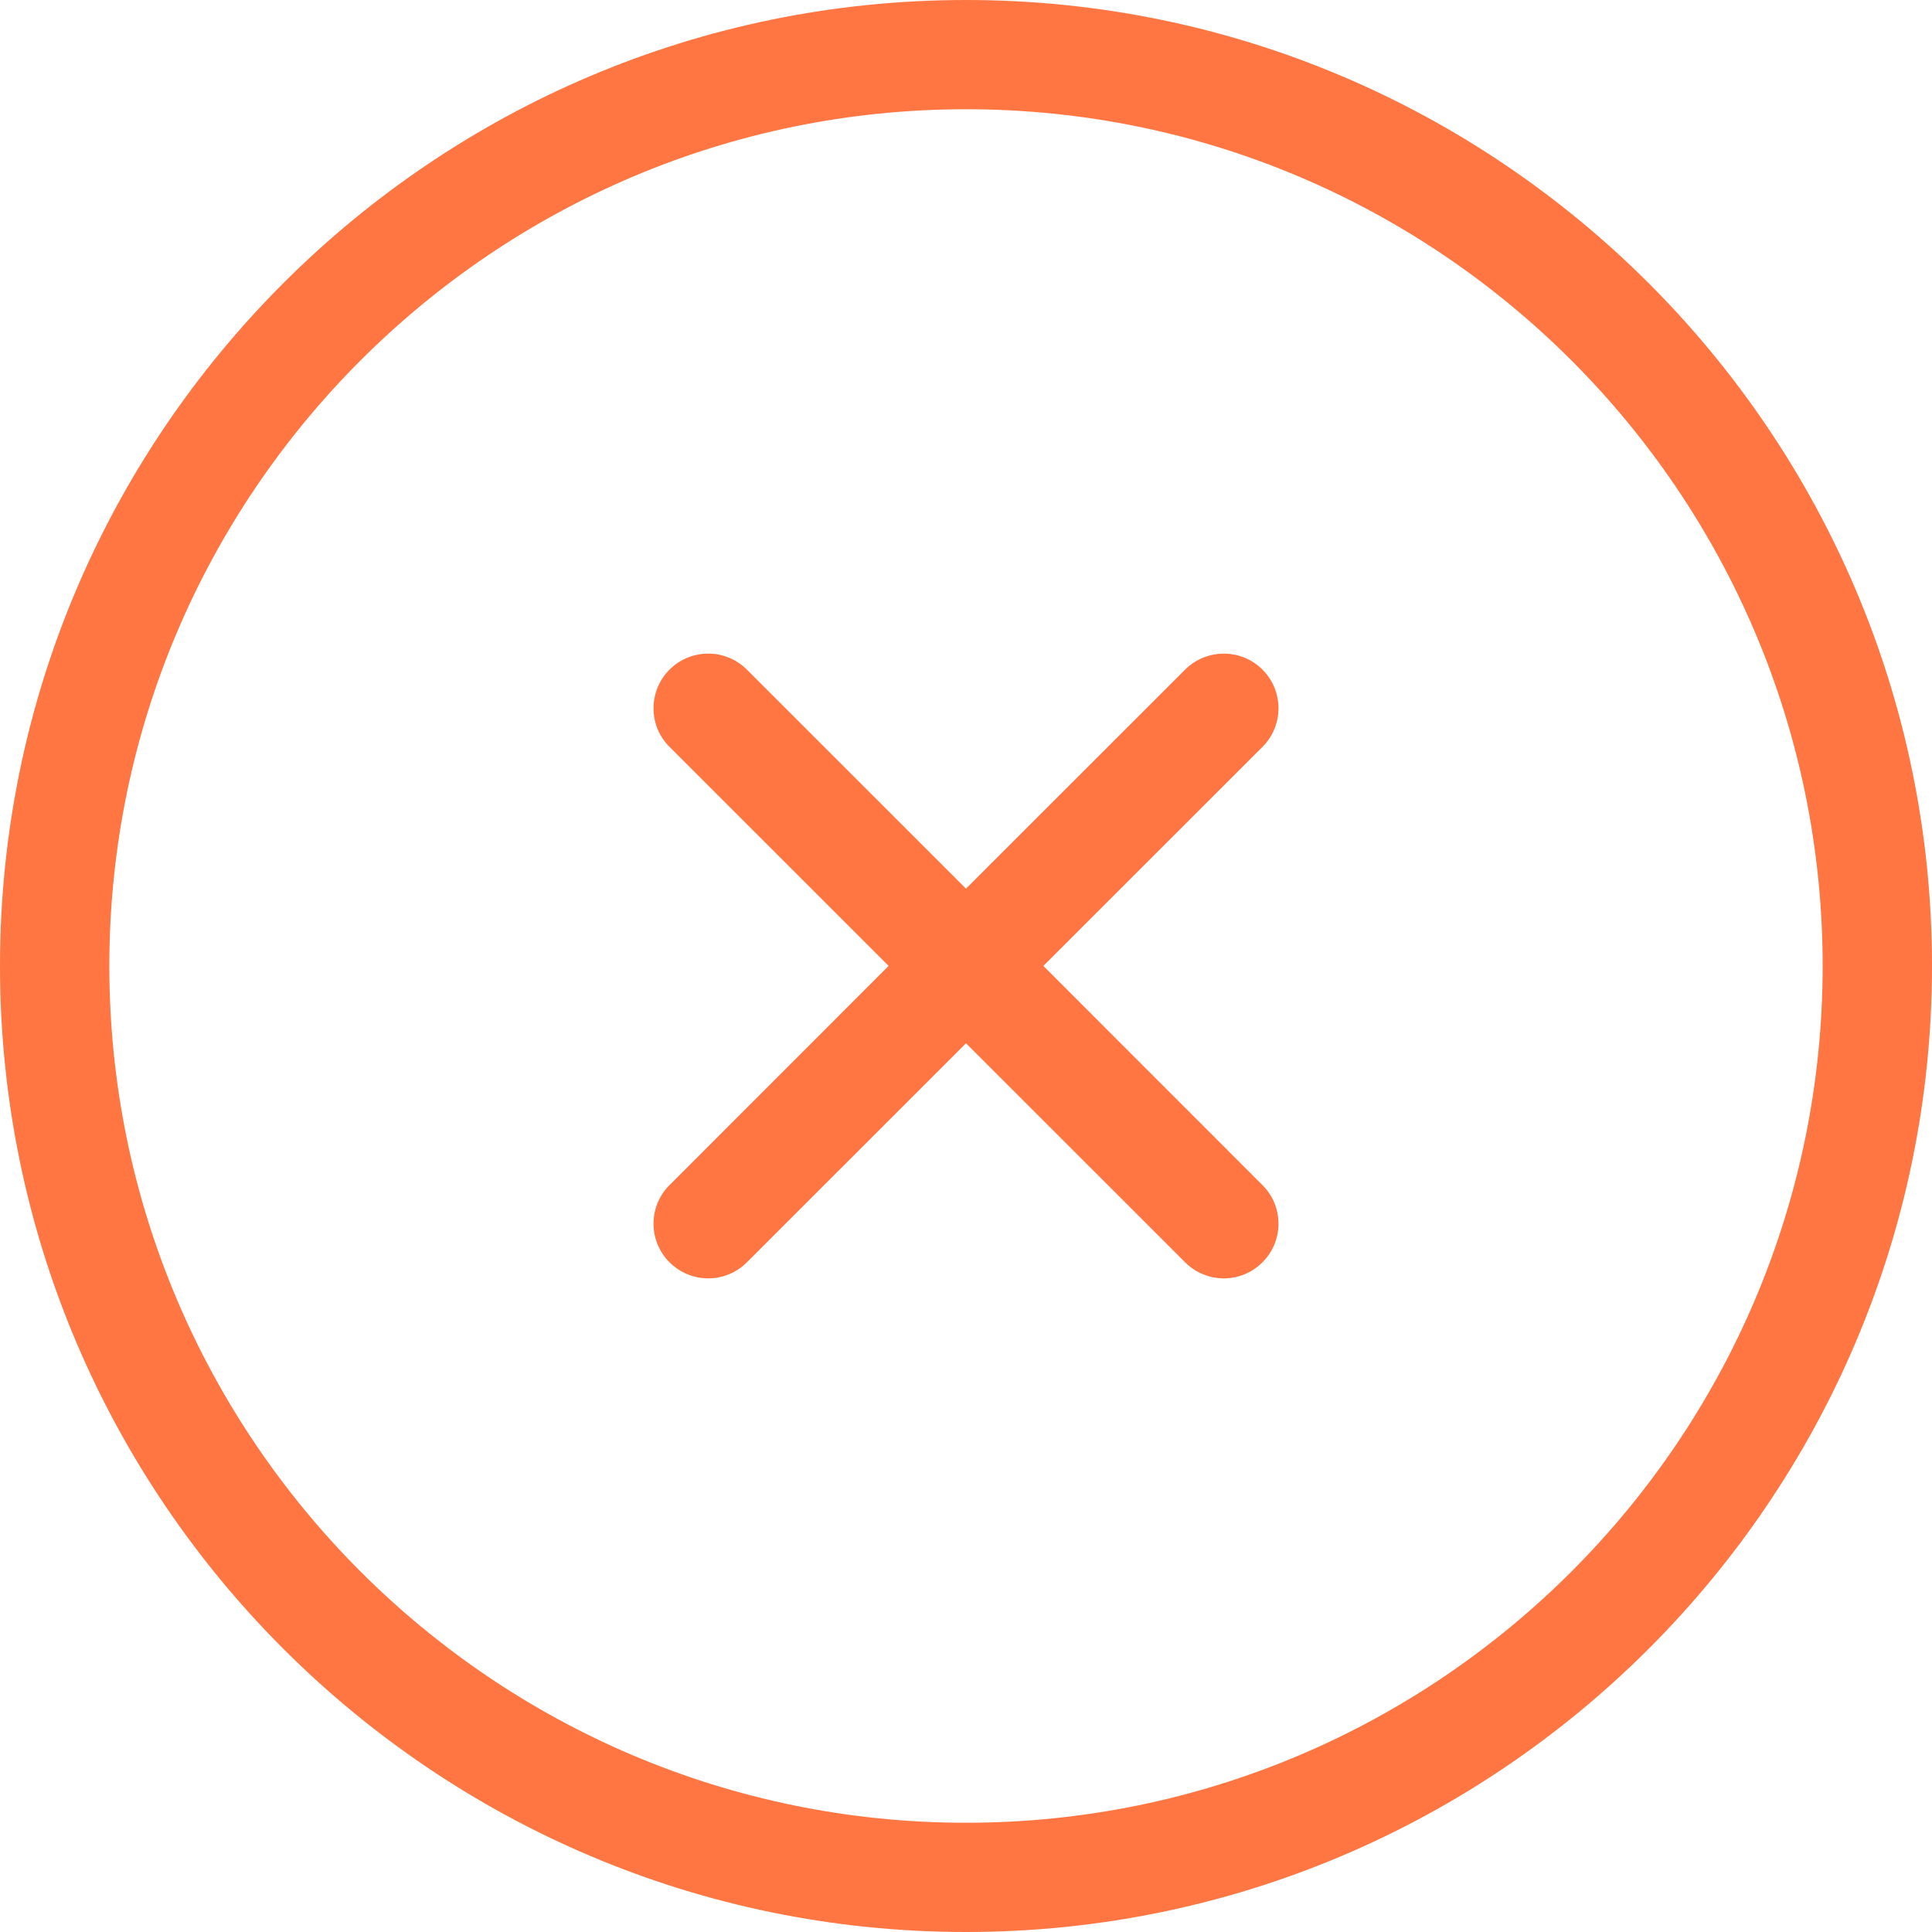
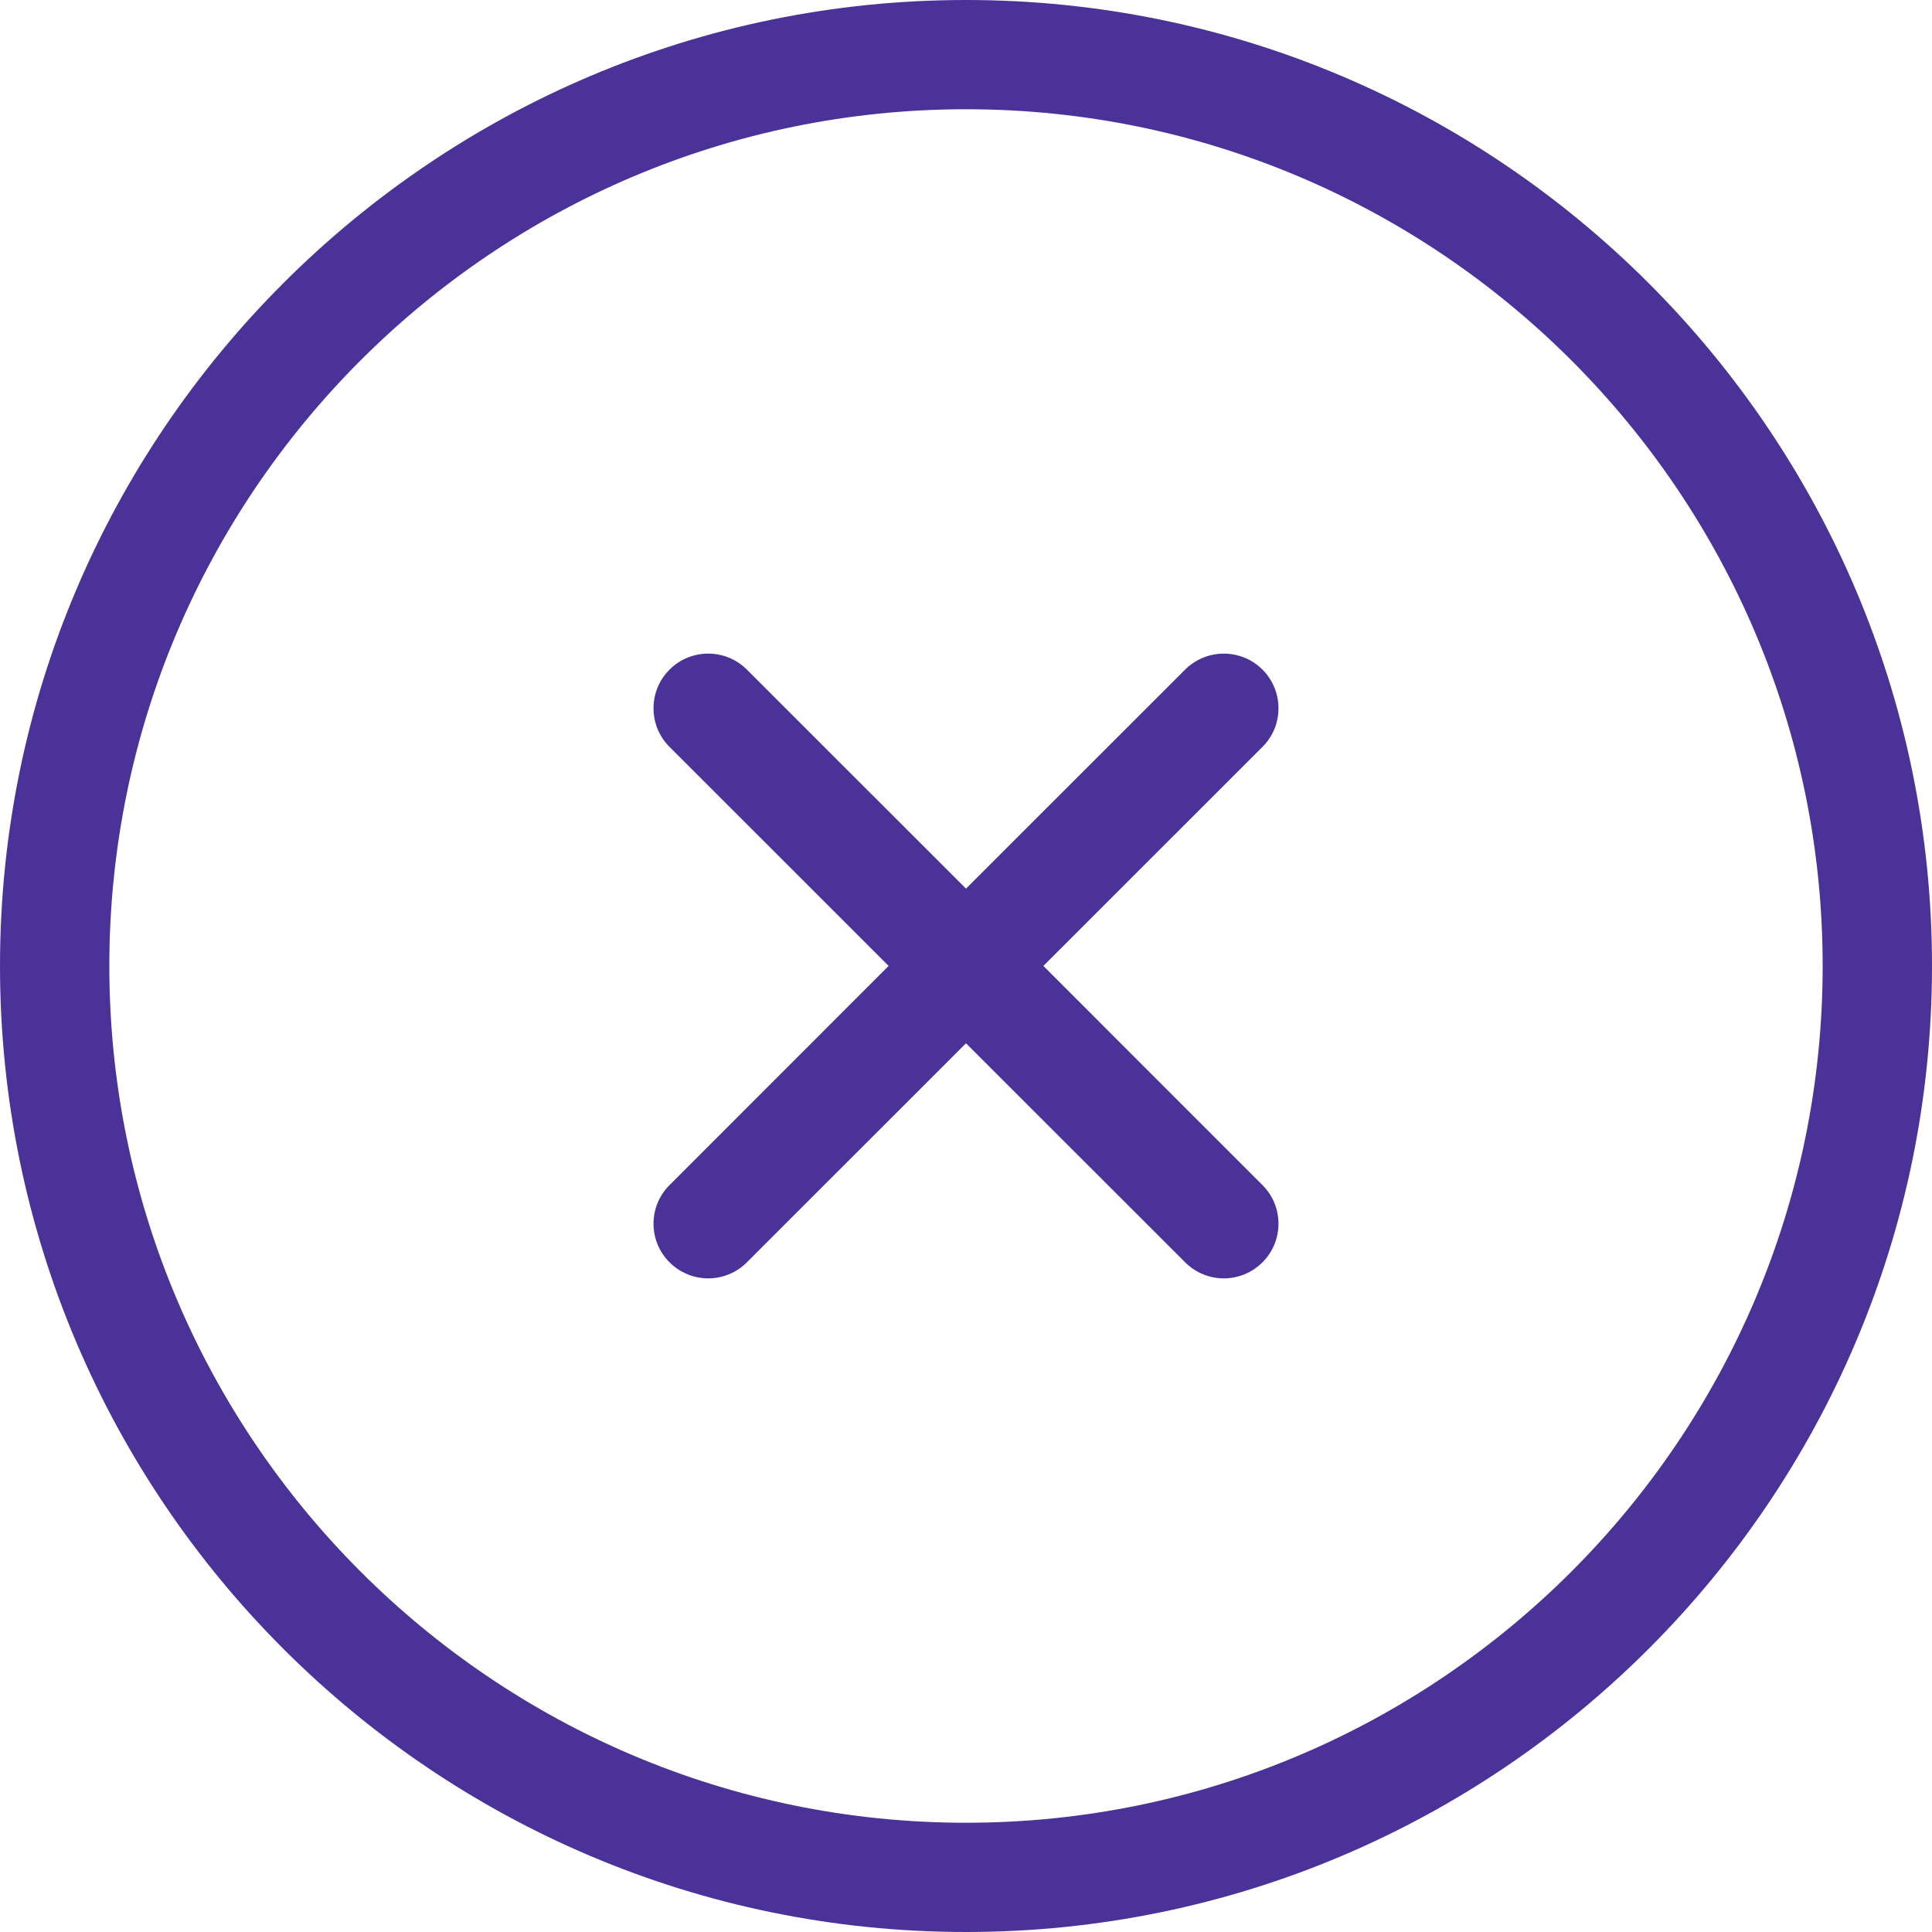
<svg xmlns="http://www.w3.org/2000/svg" width="22" height="22" viewBox="0 0 22 22" fill="none">
-   <path fill-rule="evenodd" clip-rule="evenodd" d="M14.376 8.505L11.881 10.999L14.376 13.495C14.619 13.737 14.619 14.132 14.376 14.374C14.254 14.496 14.095 14.557 13.935 14.557C13.777 14.557 13.617 14.496 13.495 14.374L11 11.88L8.505 14.374C8.384 14.496 8.223 14.557 8.065 14.557C7.905 14.557 7.746 14.496 7.624 14.374C7.381 14.132 7.381 13.737 7.624 13.495L10.119 10.999L7.624 8.505C7.381 8.263 7.381 7.868 7.624 7.625C7.868 7.382 8.261 7.382 8.505 7.625L11 10.119L13.495 7.625C13.74 7.382 14.134 7.383 14.376 7.625C14.619 7.868 14.619 8.263 14.376 8.505ZM11 20.756C5.62 20.756 1.245 16.379 1.245 10.999C1.245 5.621 5.62 1.244 11 1.244C16.38 1.244 20.755 5.621 20.755 10.999C20.755 16.379 16.38 20.756 11 20.756ZM11 0C4.934 0 0 4.935 0 10.999C0 17.065 4.934 22 11 22C17.066 22 22 17.065 22 10.999C22 4.935 17.066 0 11 0Z" fill="#FF7643" />
+   <path fill-rule="evenodd" clip-rule="evenodd" d="M14.376 8.505L11.881 10.999L14.376 13.495C14.619 13.737 14.619 14.132 14.376 14.374C14.254 14.496 14.095 14.557 13.935 14.557C13.777 14.557 13.617 14.496 13.495 14.374L11 11.88L8.505 14.374C8.384 14.496 8.223 14.557 8.065 14.557C7.905 14.557 7.746 14.496 7.624 14.374C7.381 14.132 7.381 13.737 7.624 13.495L10.119 10.999L7.624 8.505C7.381 8.263 7.381 7.868 7.624 7.625C7.868 7.382 8.261 7.382 8.505 7.625L11 10.119L13.495 7.625C13.74 7.382 14.134 7.383 14.376 7.625C14.619 7.868 14.619 8.263 14.376 8.505ZM11 20.756C5.62 20.756 1.245 16.379 1.245 10.999C1.245 5.621 5.62 1.244 11 1.244C16.38 1.244 20.755 5.621 20.755 10.999C20.755 16.379 16.38 20.756 11 20.756ZM11 0C4.934 0 0 4.935 0 10.999C0 17.065 4.934 22 11 22C17.066 22 22 17.065 22 10.999C22 4.935 17.066 0 11 0Z" fill="#4A3298" />
</svg>
